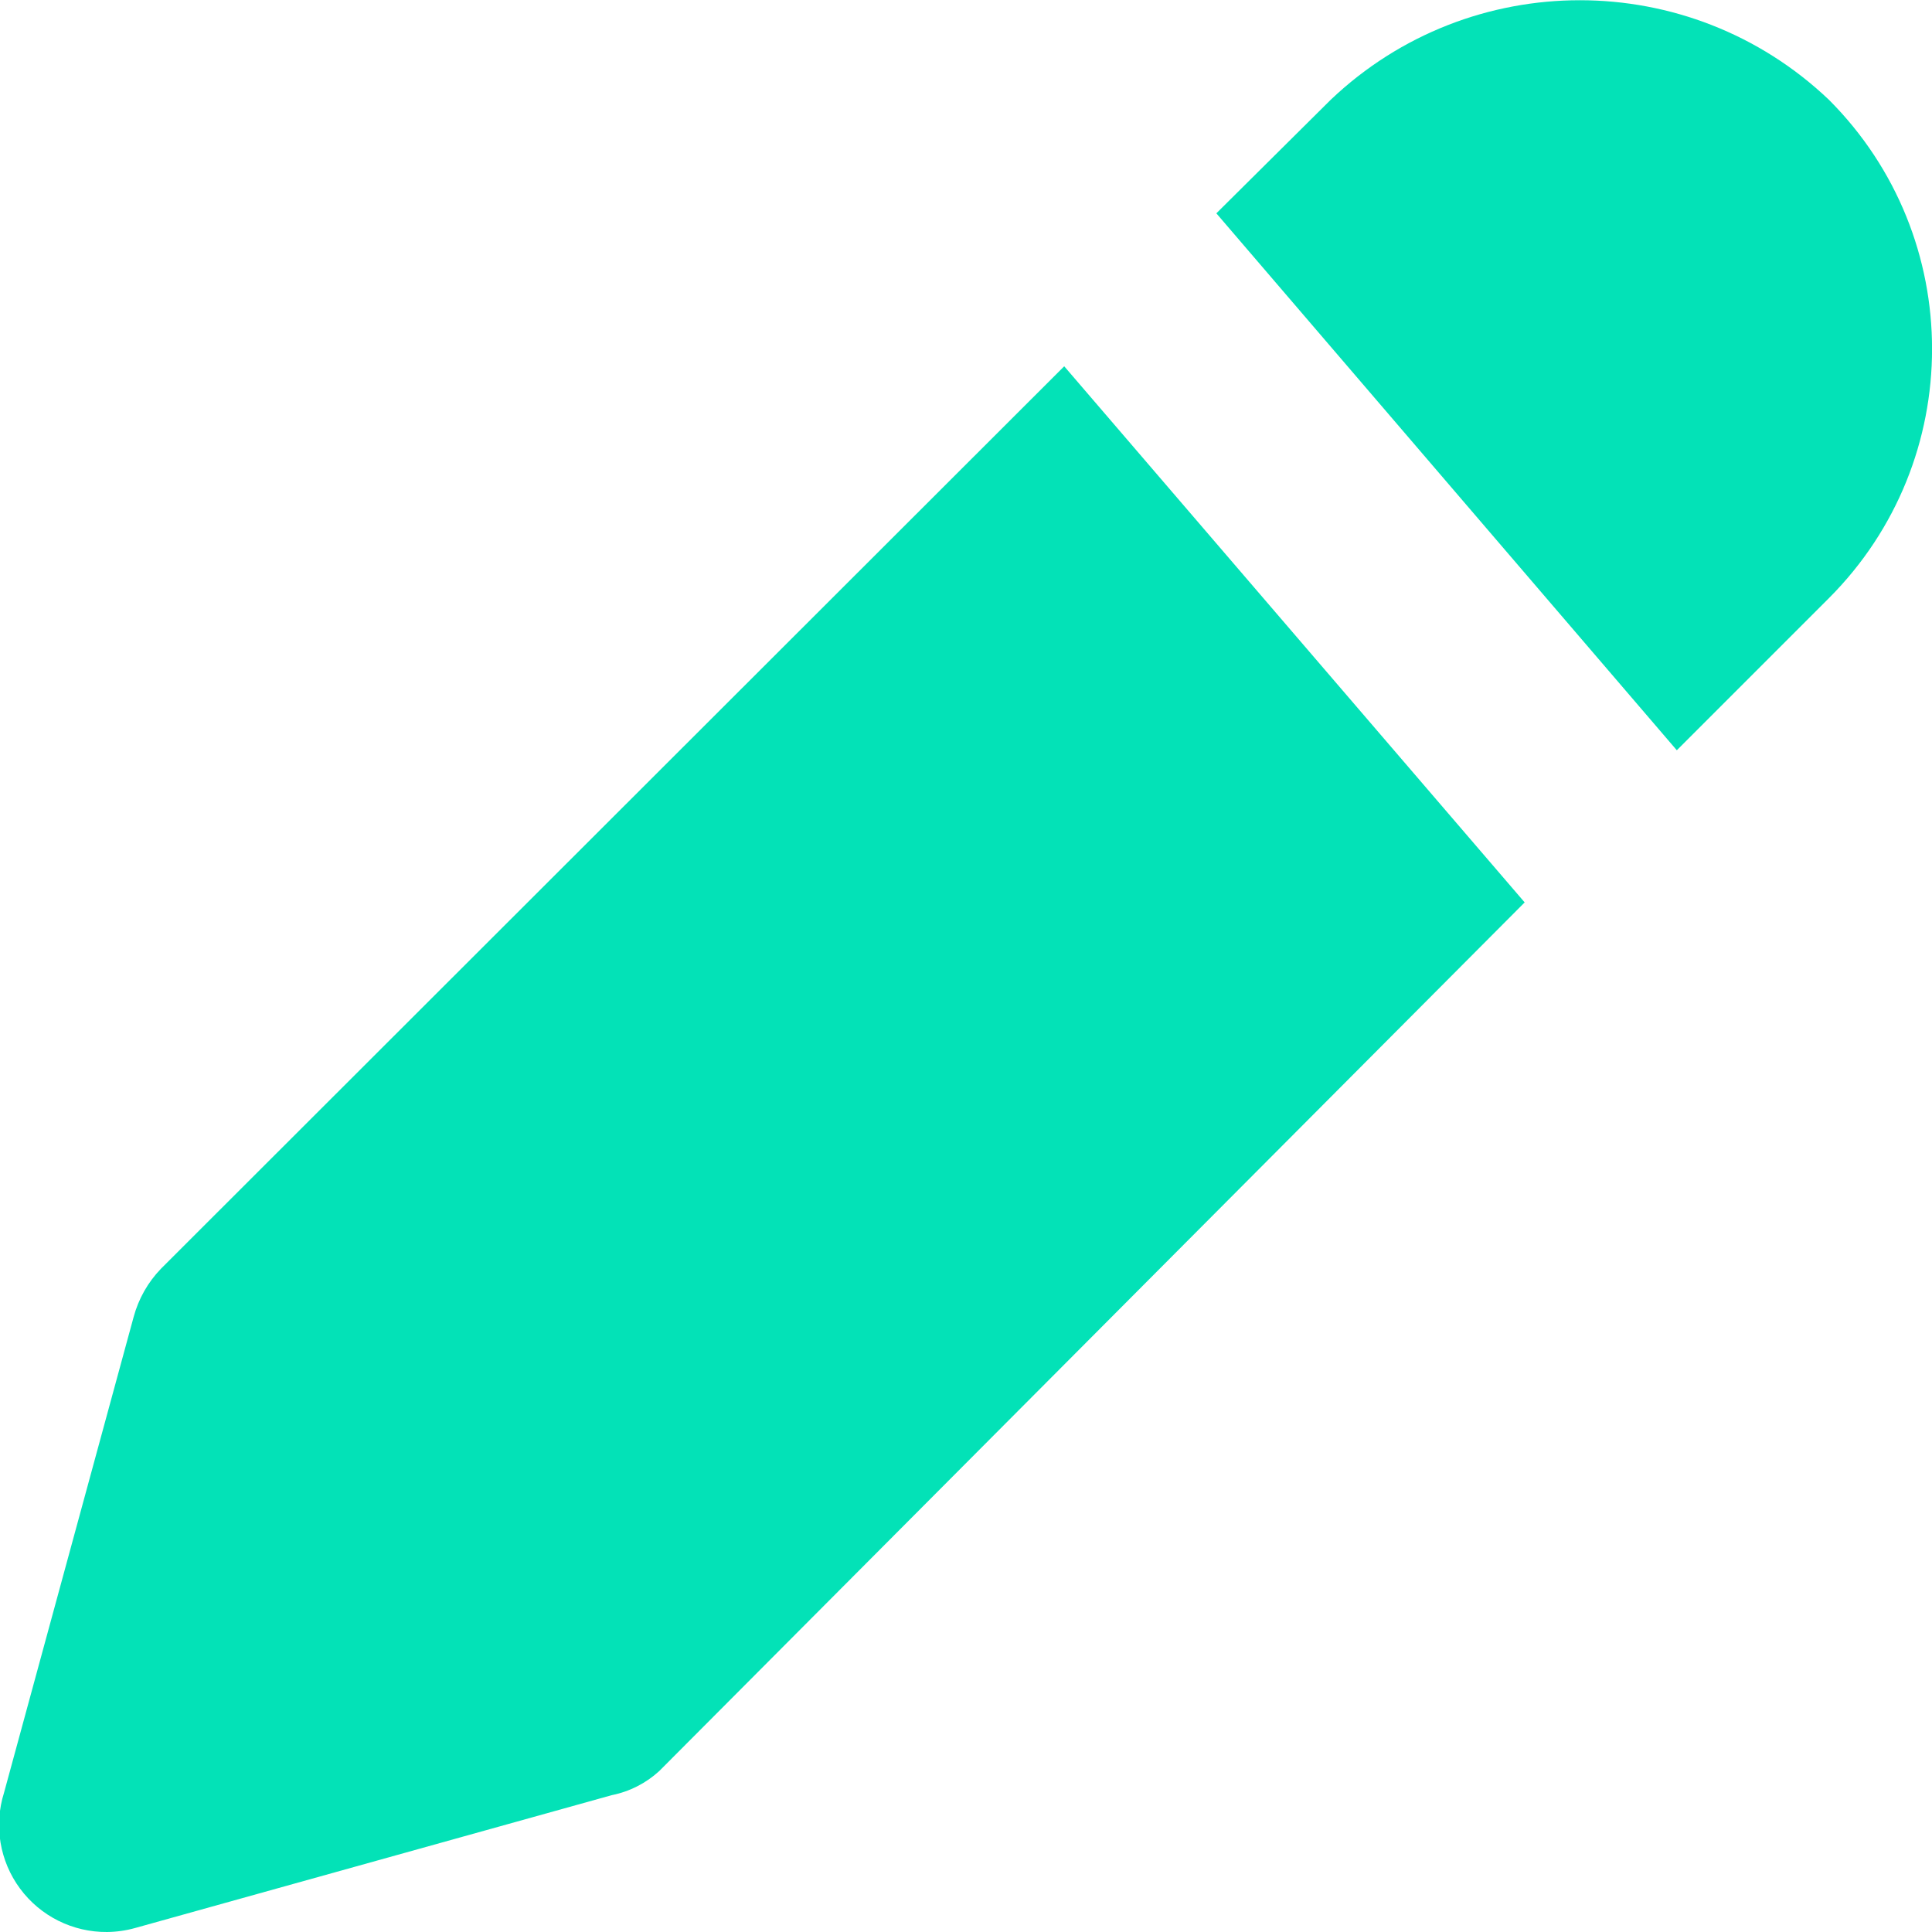
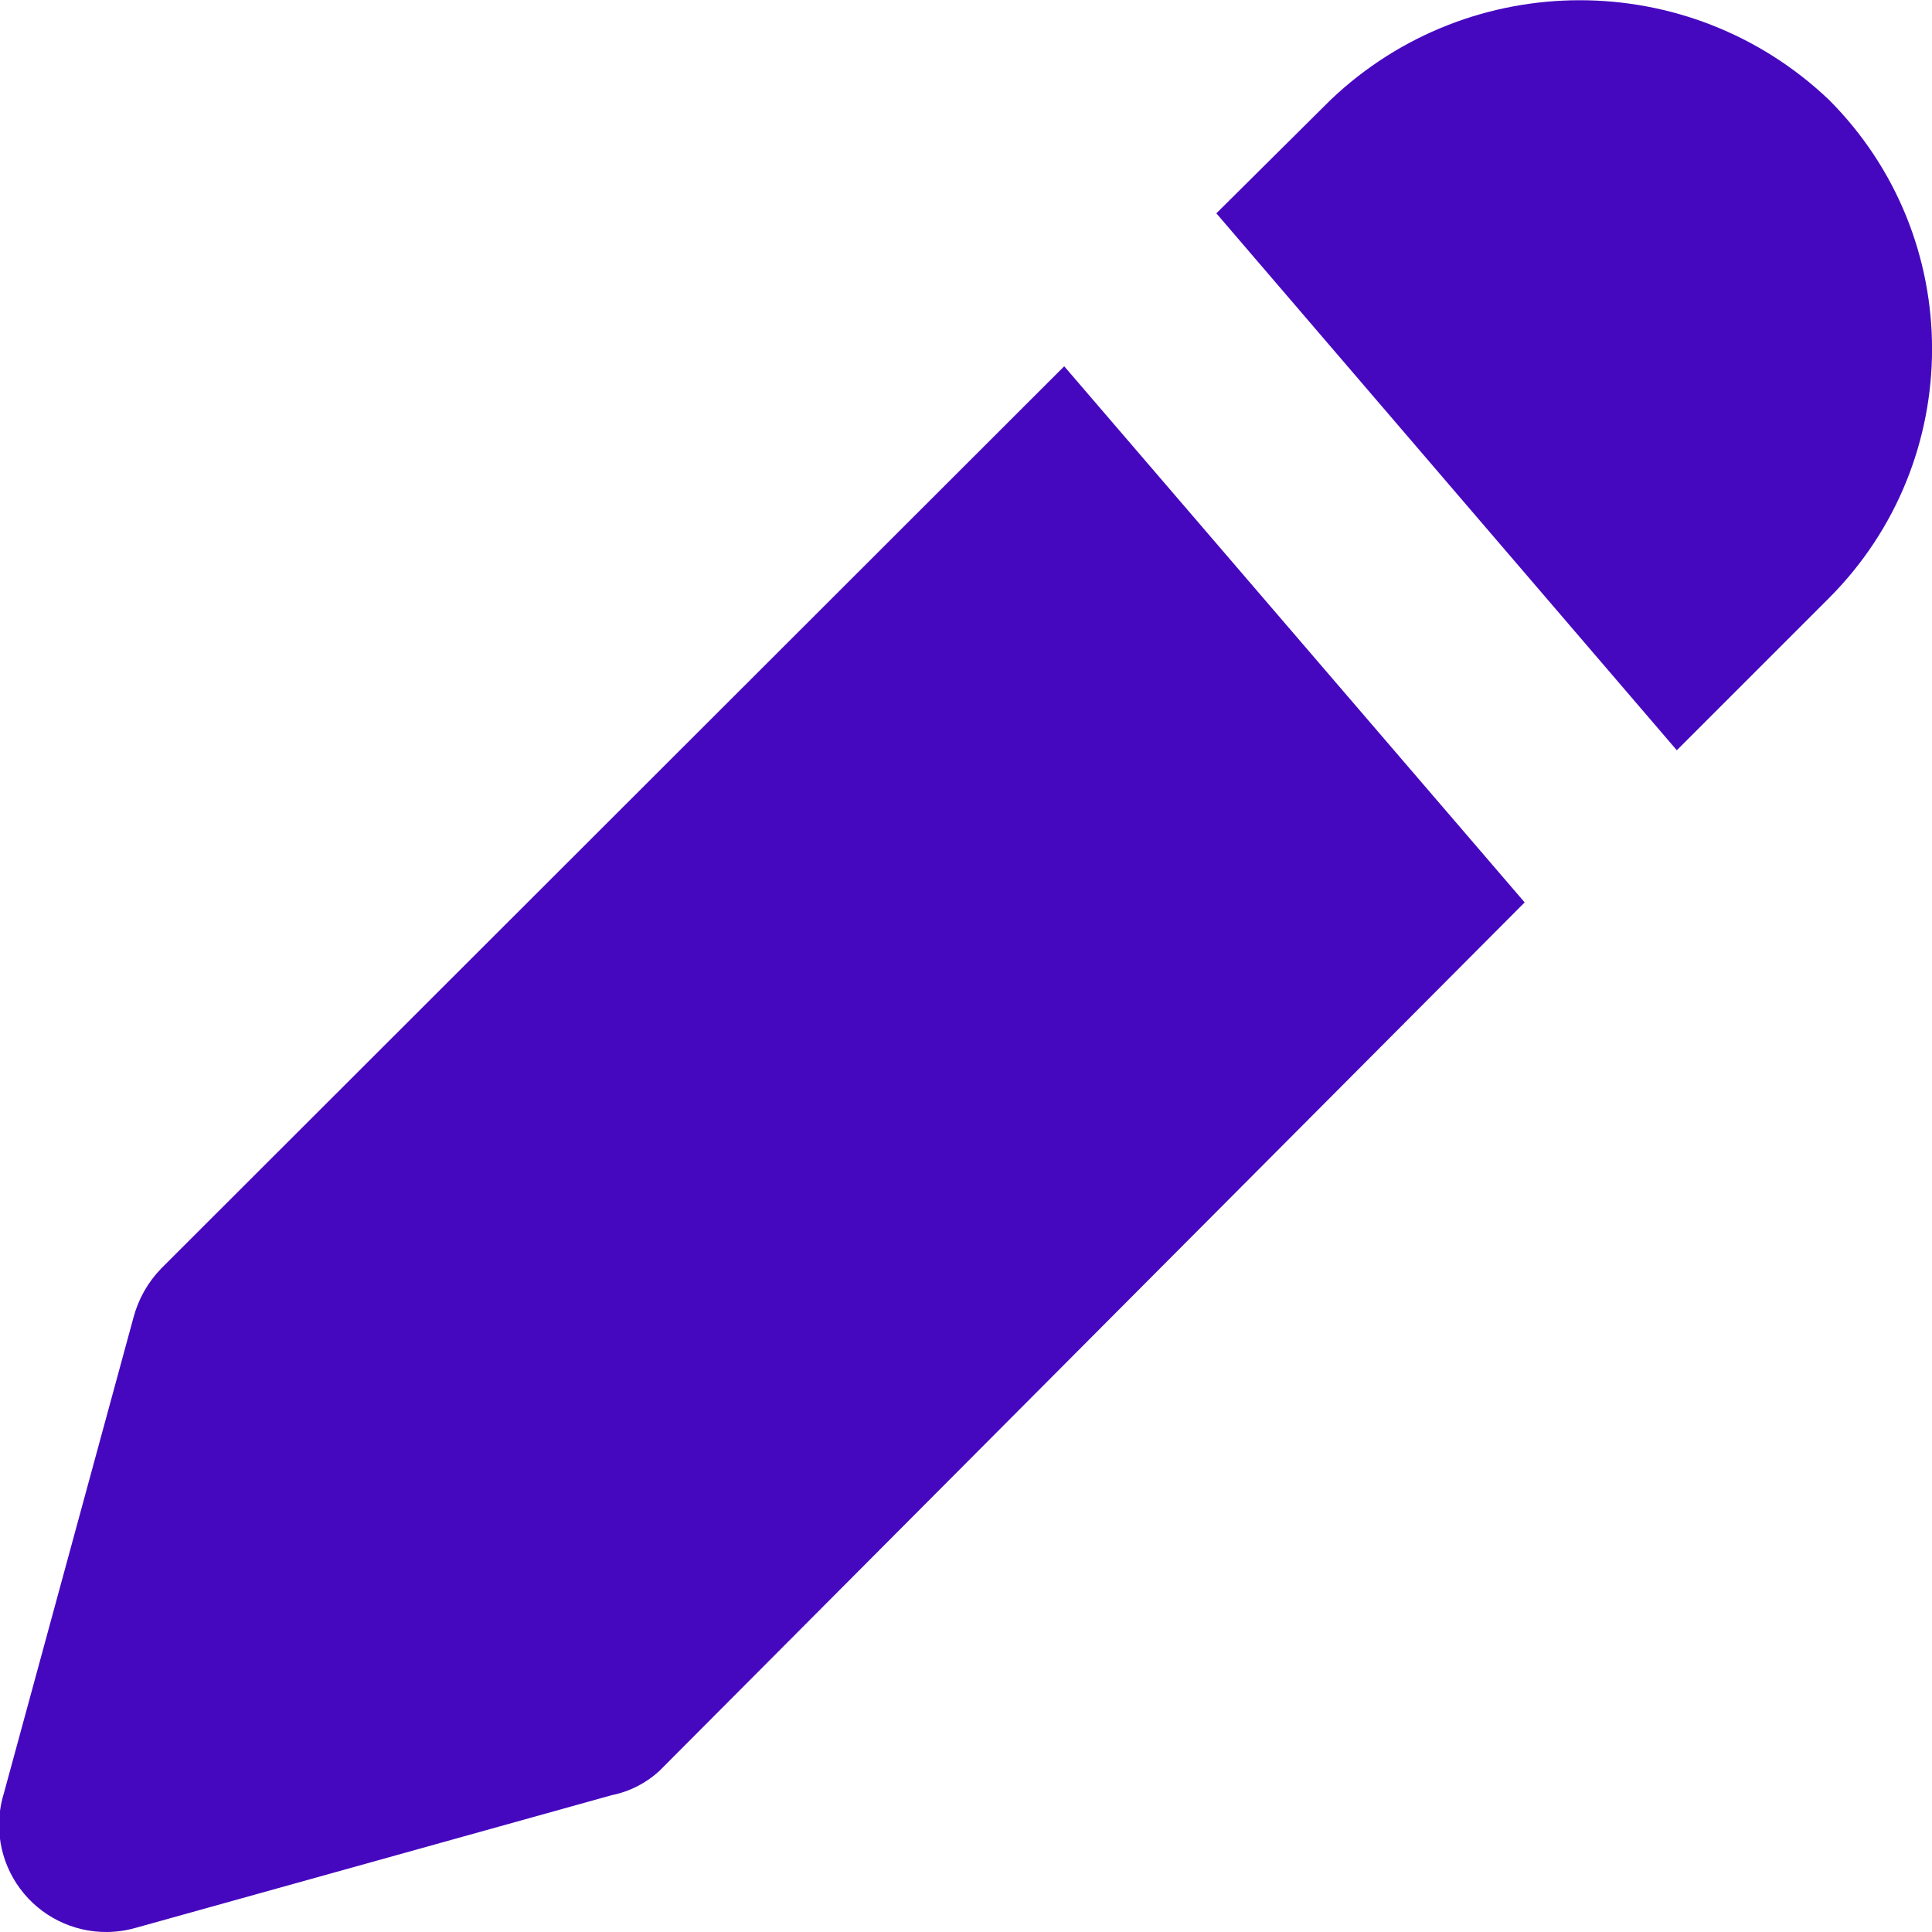
<svg xmlns="http://www.w3.org/2000/svg" viewBox="0 0 24 24">
  <defs>
-     <style>.cls-1{fill:#03e2b7;}</style>
+     <style>.cls-1{fill:#4608BF;}</style>
  </defs>
  <g id="Layer_1" data-name="Layer 1">
    <path class="cls-1" d="M22.72,1.24a4.49,4.49,0,0,0-6.19,0L15.11,2.65l5.72,6.67,1.89-1.89a4.38,4.38,0,0,0,0-6.19Z" />
    <path class="cls-1" d="M13.22,4.55,2,15.76a1.38,1.38,0,0,0-.34.6L.05,22.27A1.33,1.33,0,0,0,1.33,24a1.34,1.34,0,0,0,.35-.05L7.6,22.3A1.23,1.23,0,0,0,8.19,22L18.94,11.21Z" />
  </g>
</svg>
